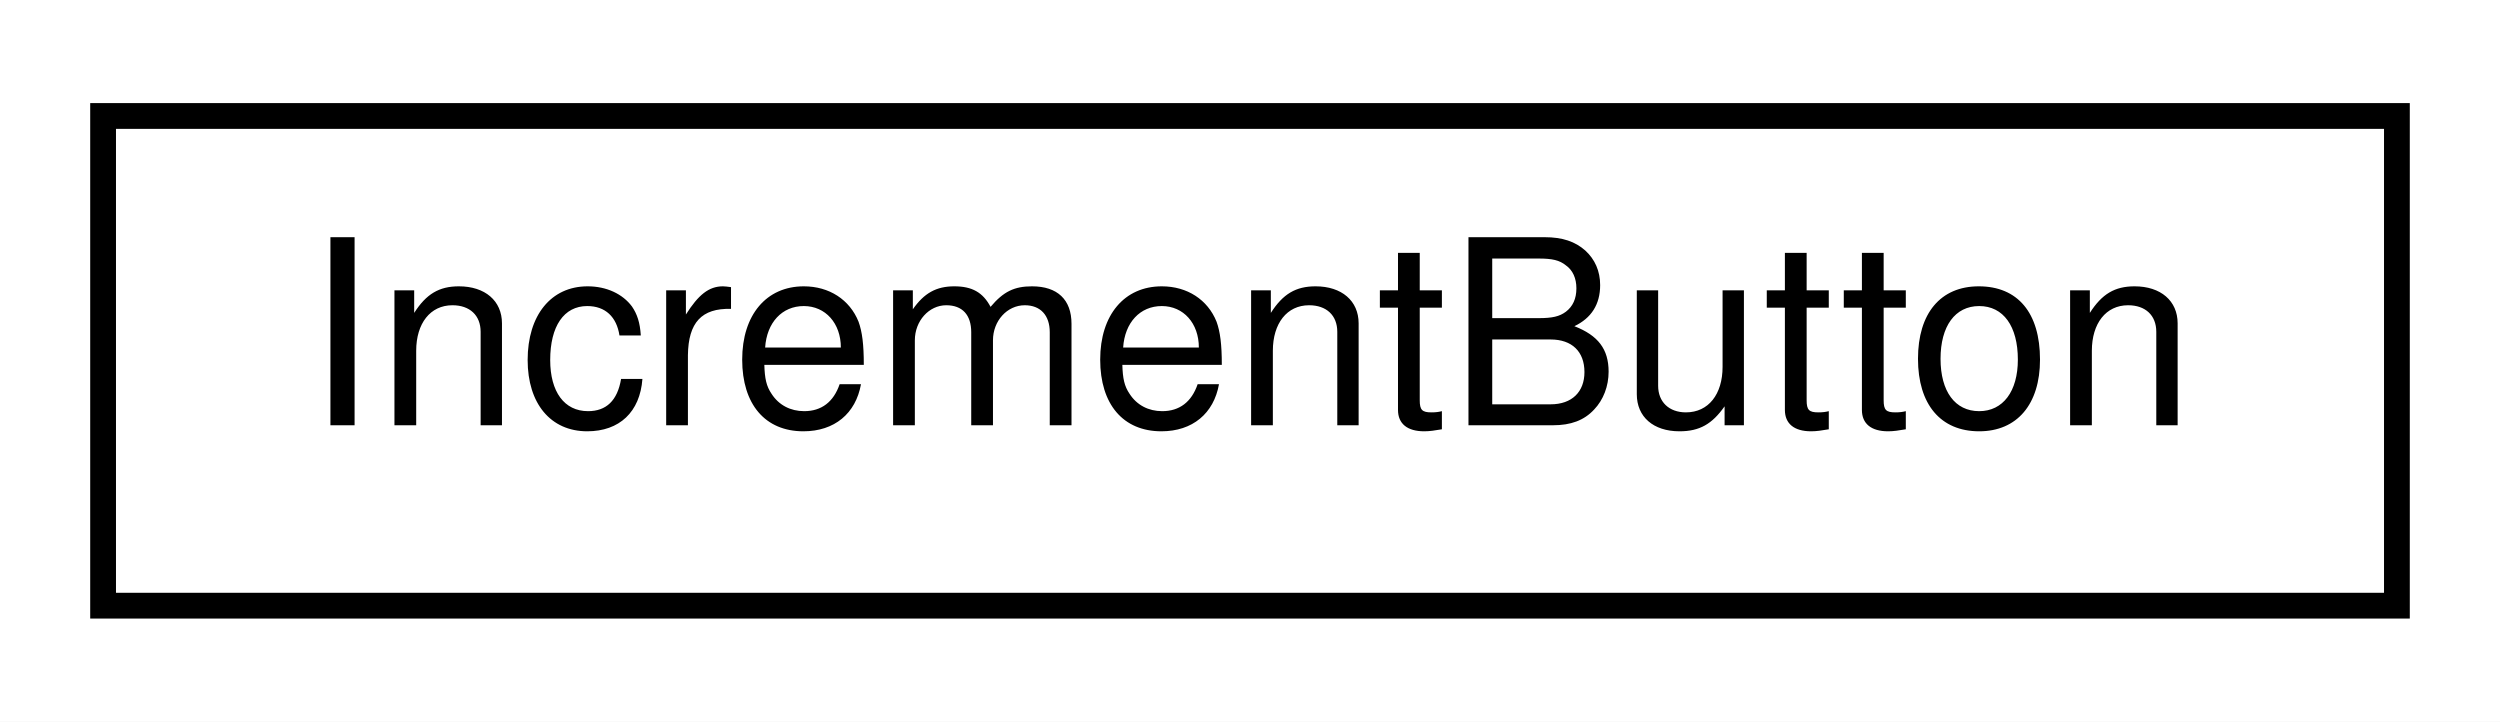
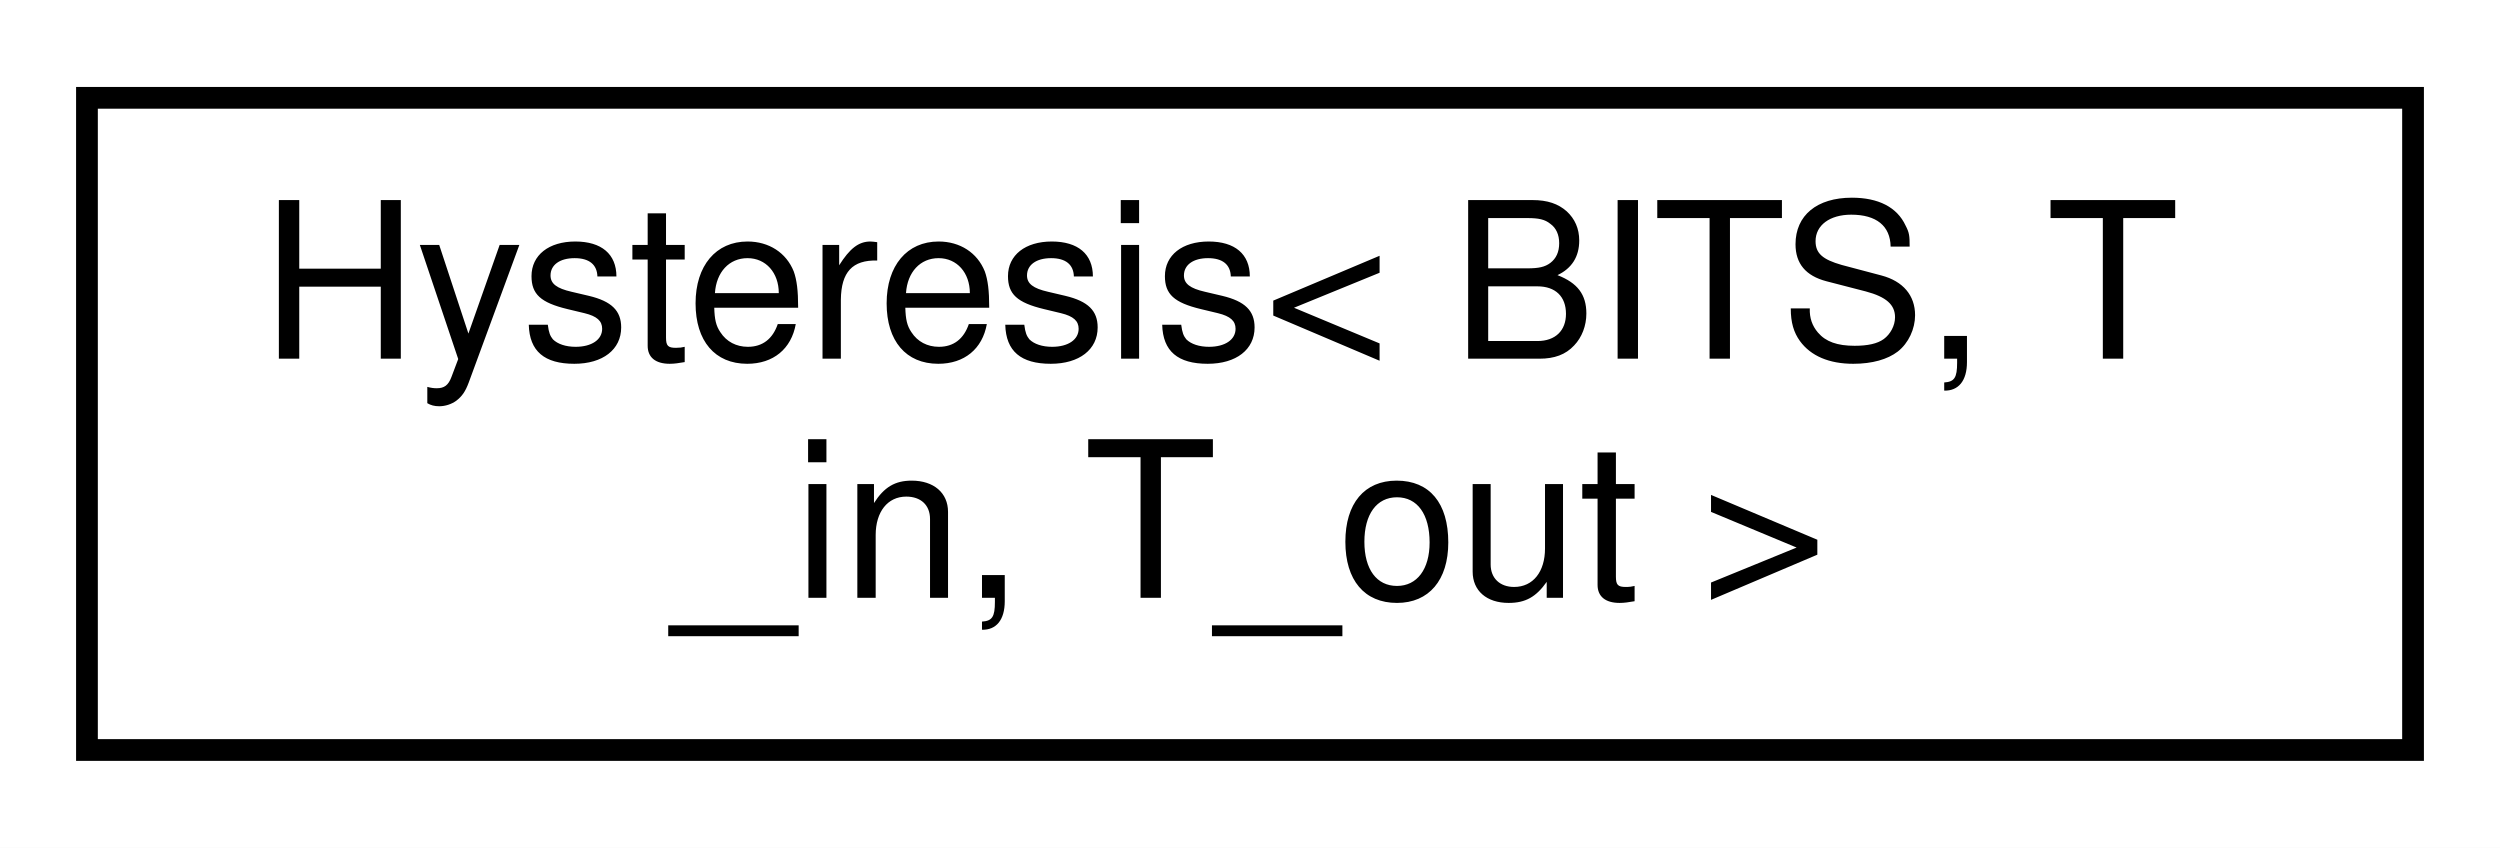
- <svg xmlns="http://www.w3.org/2000/svg" xmlns:xlink="http://www.w3.org/1999/xlink" width="97pt" height="28pt" viewBox="0.00 0.00 97.00 28.00">
-   <g id="graph0" class="graph" transform="scale(1 1) rotate(0) translate(4 24)">
-     <polygon fill="white" stroke="none" points="-4,4 -4,-24 93,-24 93,4 -4,4" />
+ <svg xmlns="http://www.w3.org/2000/svg" xmlns:xlink="http://www.w3.org/1999/xlink" width="115pt" height="39pt" viewBox="0.00 0.00 115.00 39.00">
+   <g id="graph0" class="graph" transform="scale(1 1) rotate(0) translate(4 35)">
+     <polygon fill="white" stroke="none" points="-4,4 -4,-35 111,-35 111,4 -4,4" />
    <g id="node1" class="node">
      <g id="a_node1">
-         <a xlink:href="df/d38/classIncrementButton.html" target="_top" xlink:title="A class for buttons that increment some counter or setting.">
-           <polygon fill="white" stroke="black" points="-7.10543e-15,-0.5 -7.10543e-15,-19.5 89,-19.5 89,-0.5 -7.10543e-15,-0.5" />
-           <text text-anchor="middle" x="44.5" y="-7.5" font-family="Helvetica,sans-Serif" font-size="10.00">IncrementButton</text>
+         <a xlink:href="d2/dcb/classHysteresis.html" target="_top" xlink:title="A class for applying hysteresis to a given input.">
+           <polygon fill="white" stroke="black" points="-7.10543e-15,-0.5 -7.10543e-15,-30.5 107,-30.5 107,-0.5 -7.10543e-15,-0.5" />
+           <text text-anchor="start" x="8" y="-18.5" font-family="Helvetica,sans-Serif" font-size="10.00">Hysteresis&lt; BITS, T</text>
+           <text text-anchor="middle" x="53.5" y="-7.5" font-family="Helvetica,sans-Serif" font-size="10.00">_in, T_out &gt;</text>
        </a>
      </g>
    </g>
  </g>
</svg>
